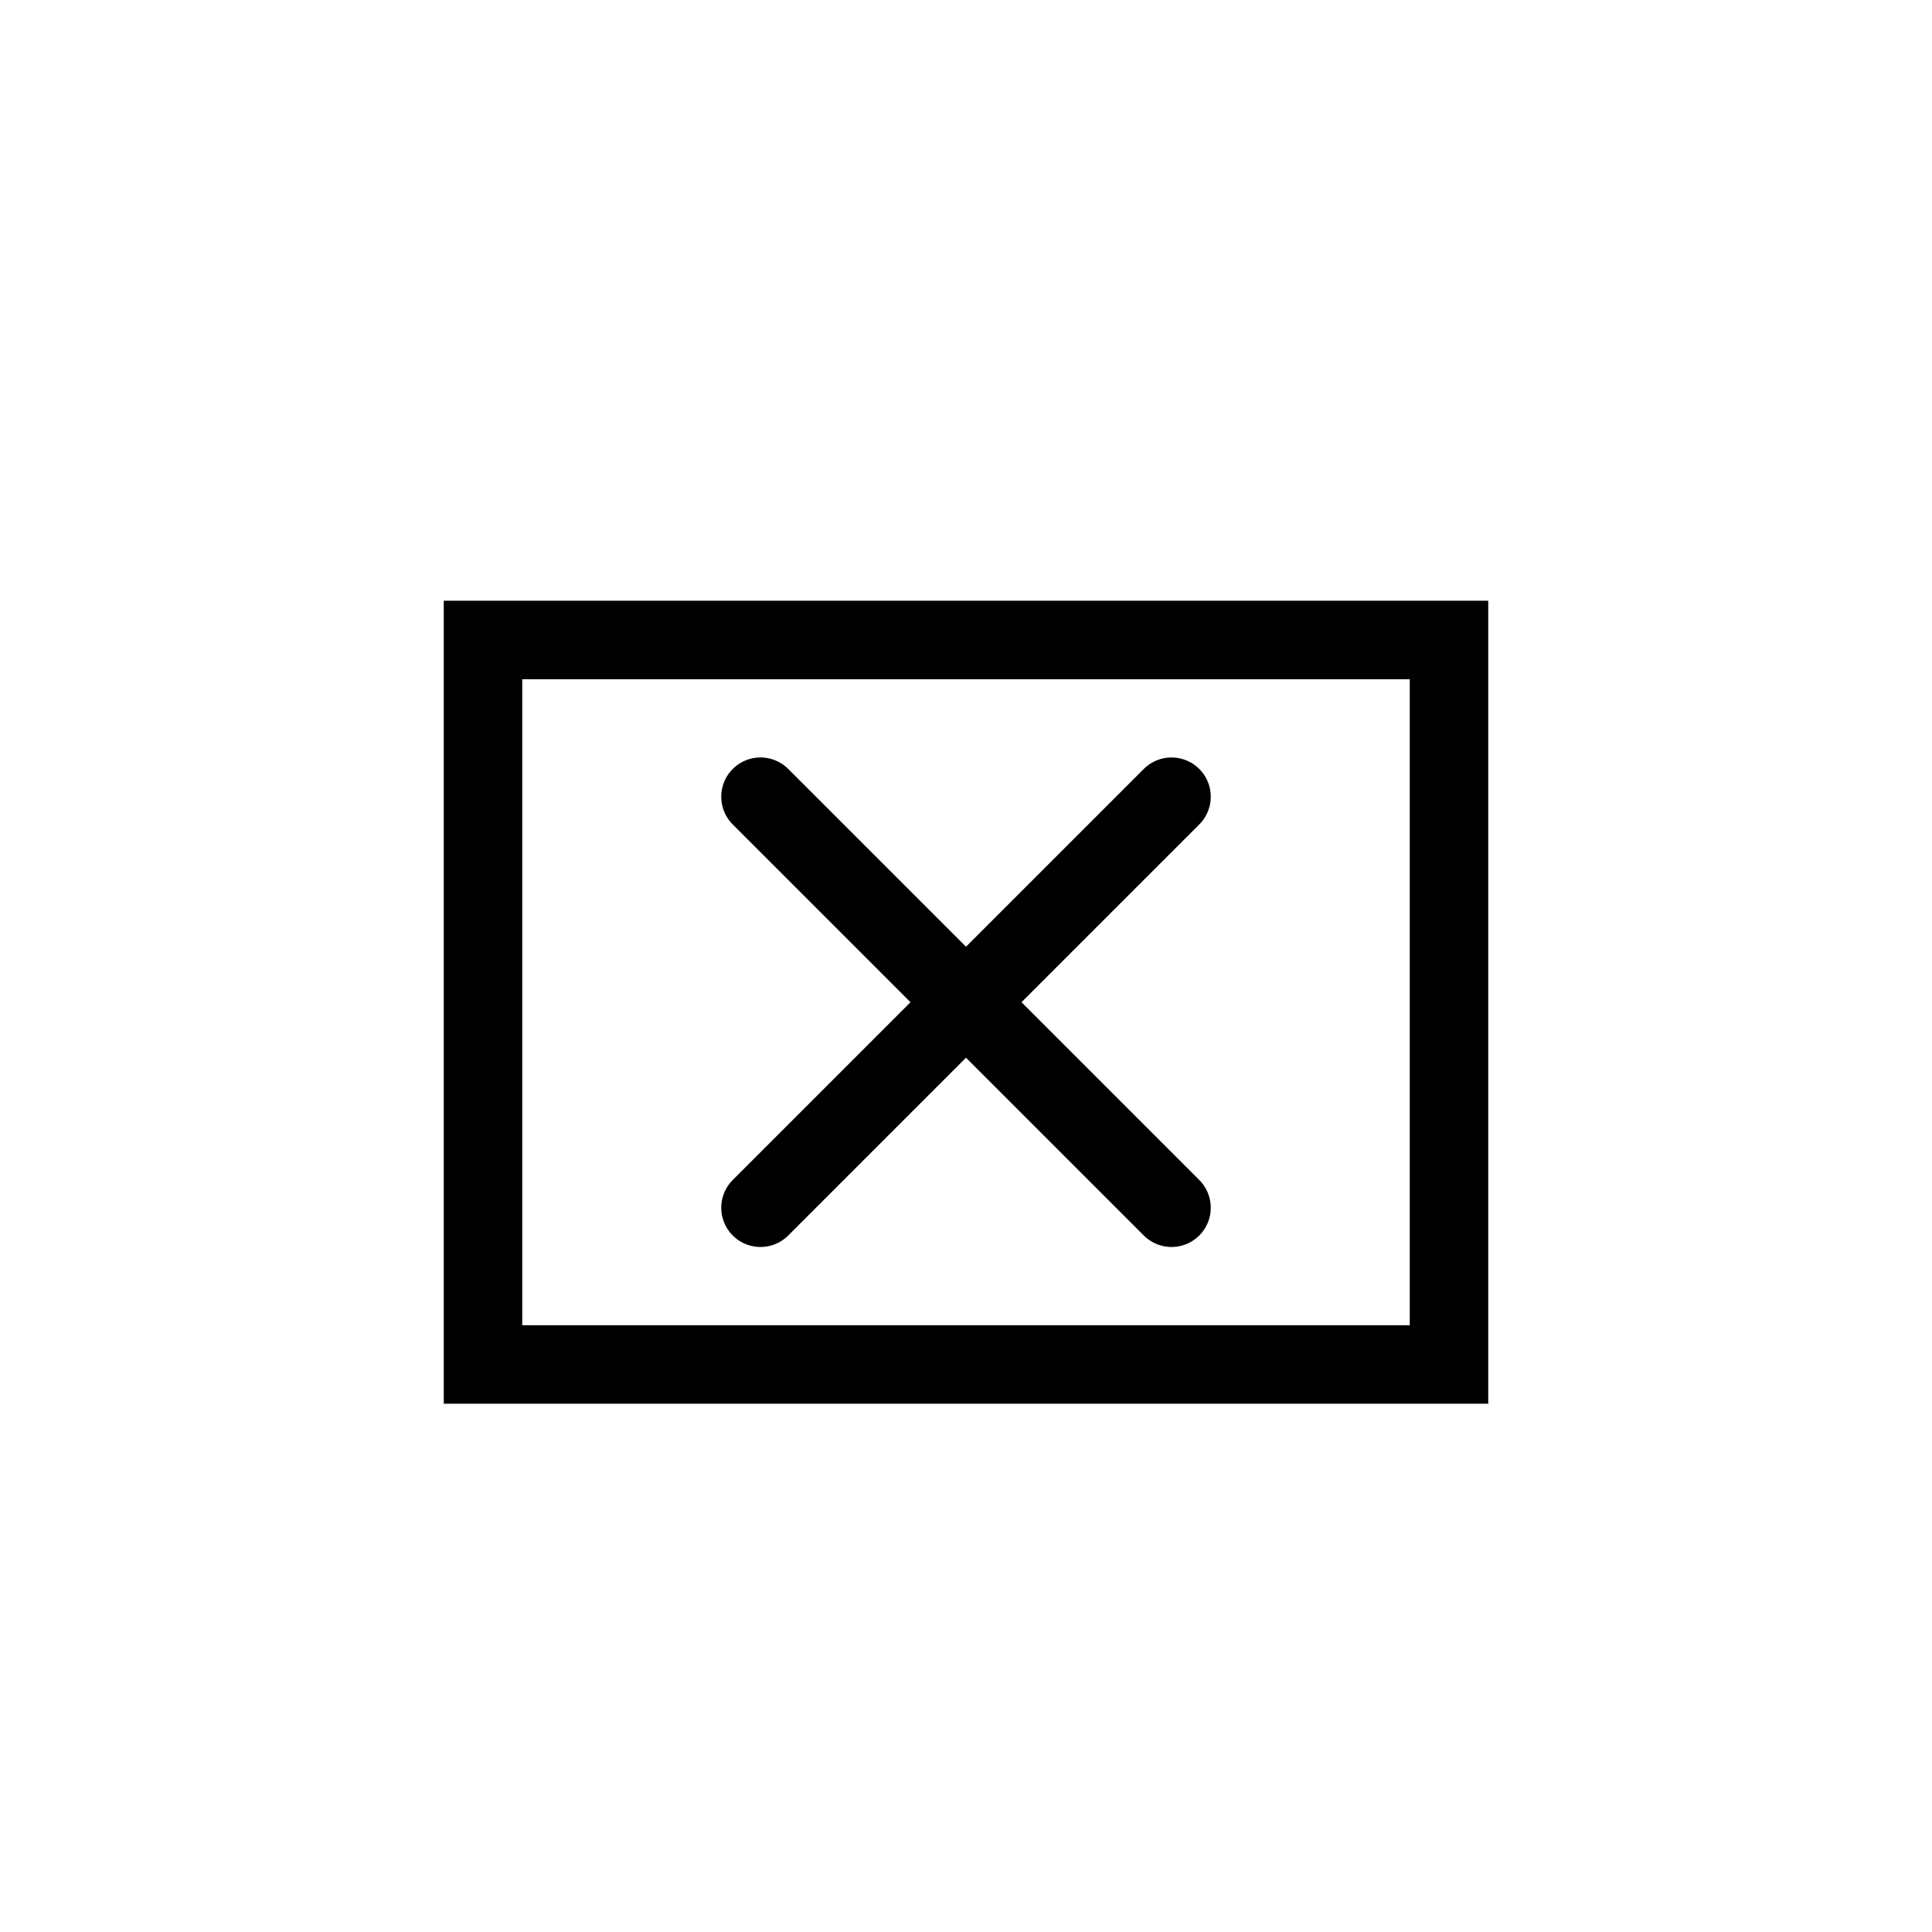
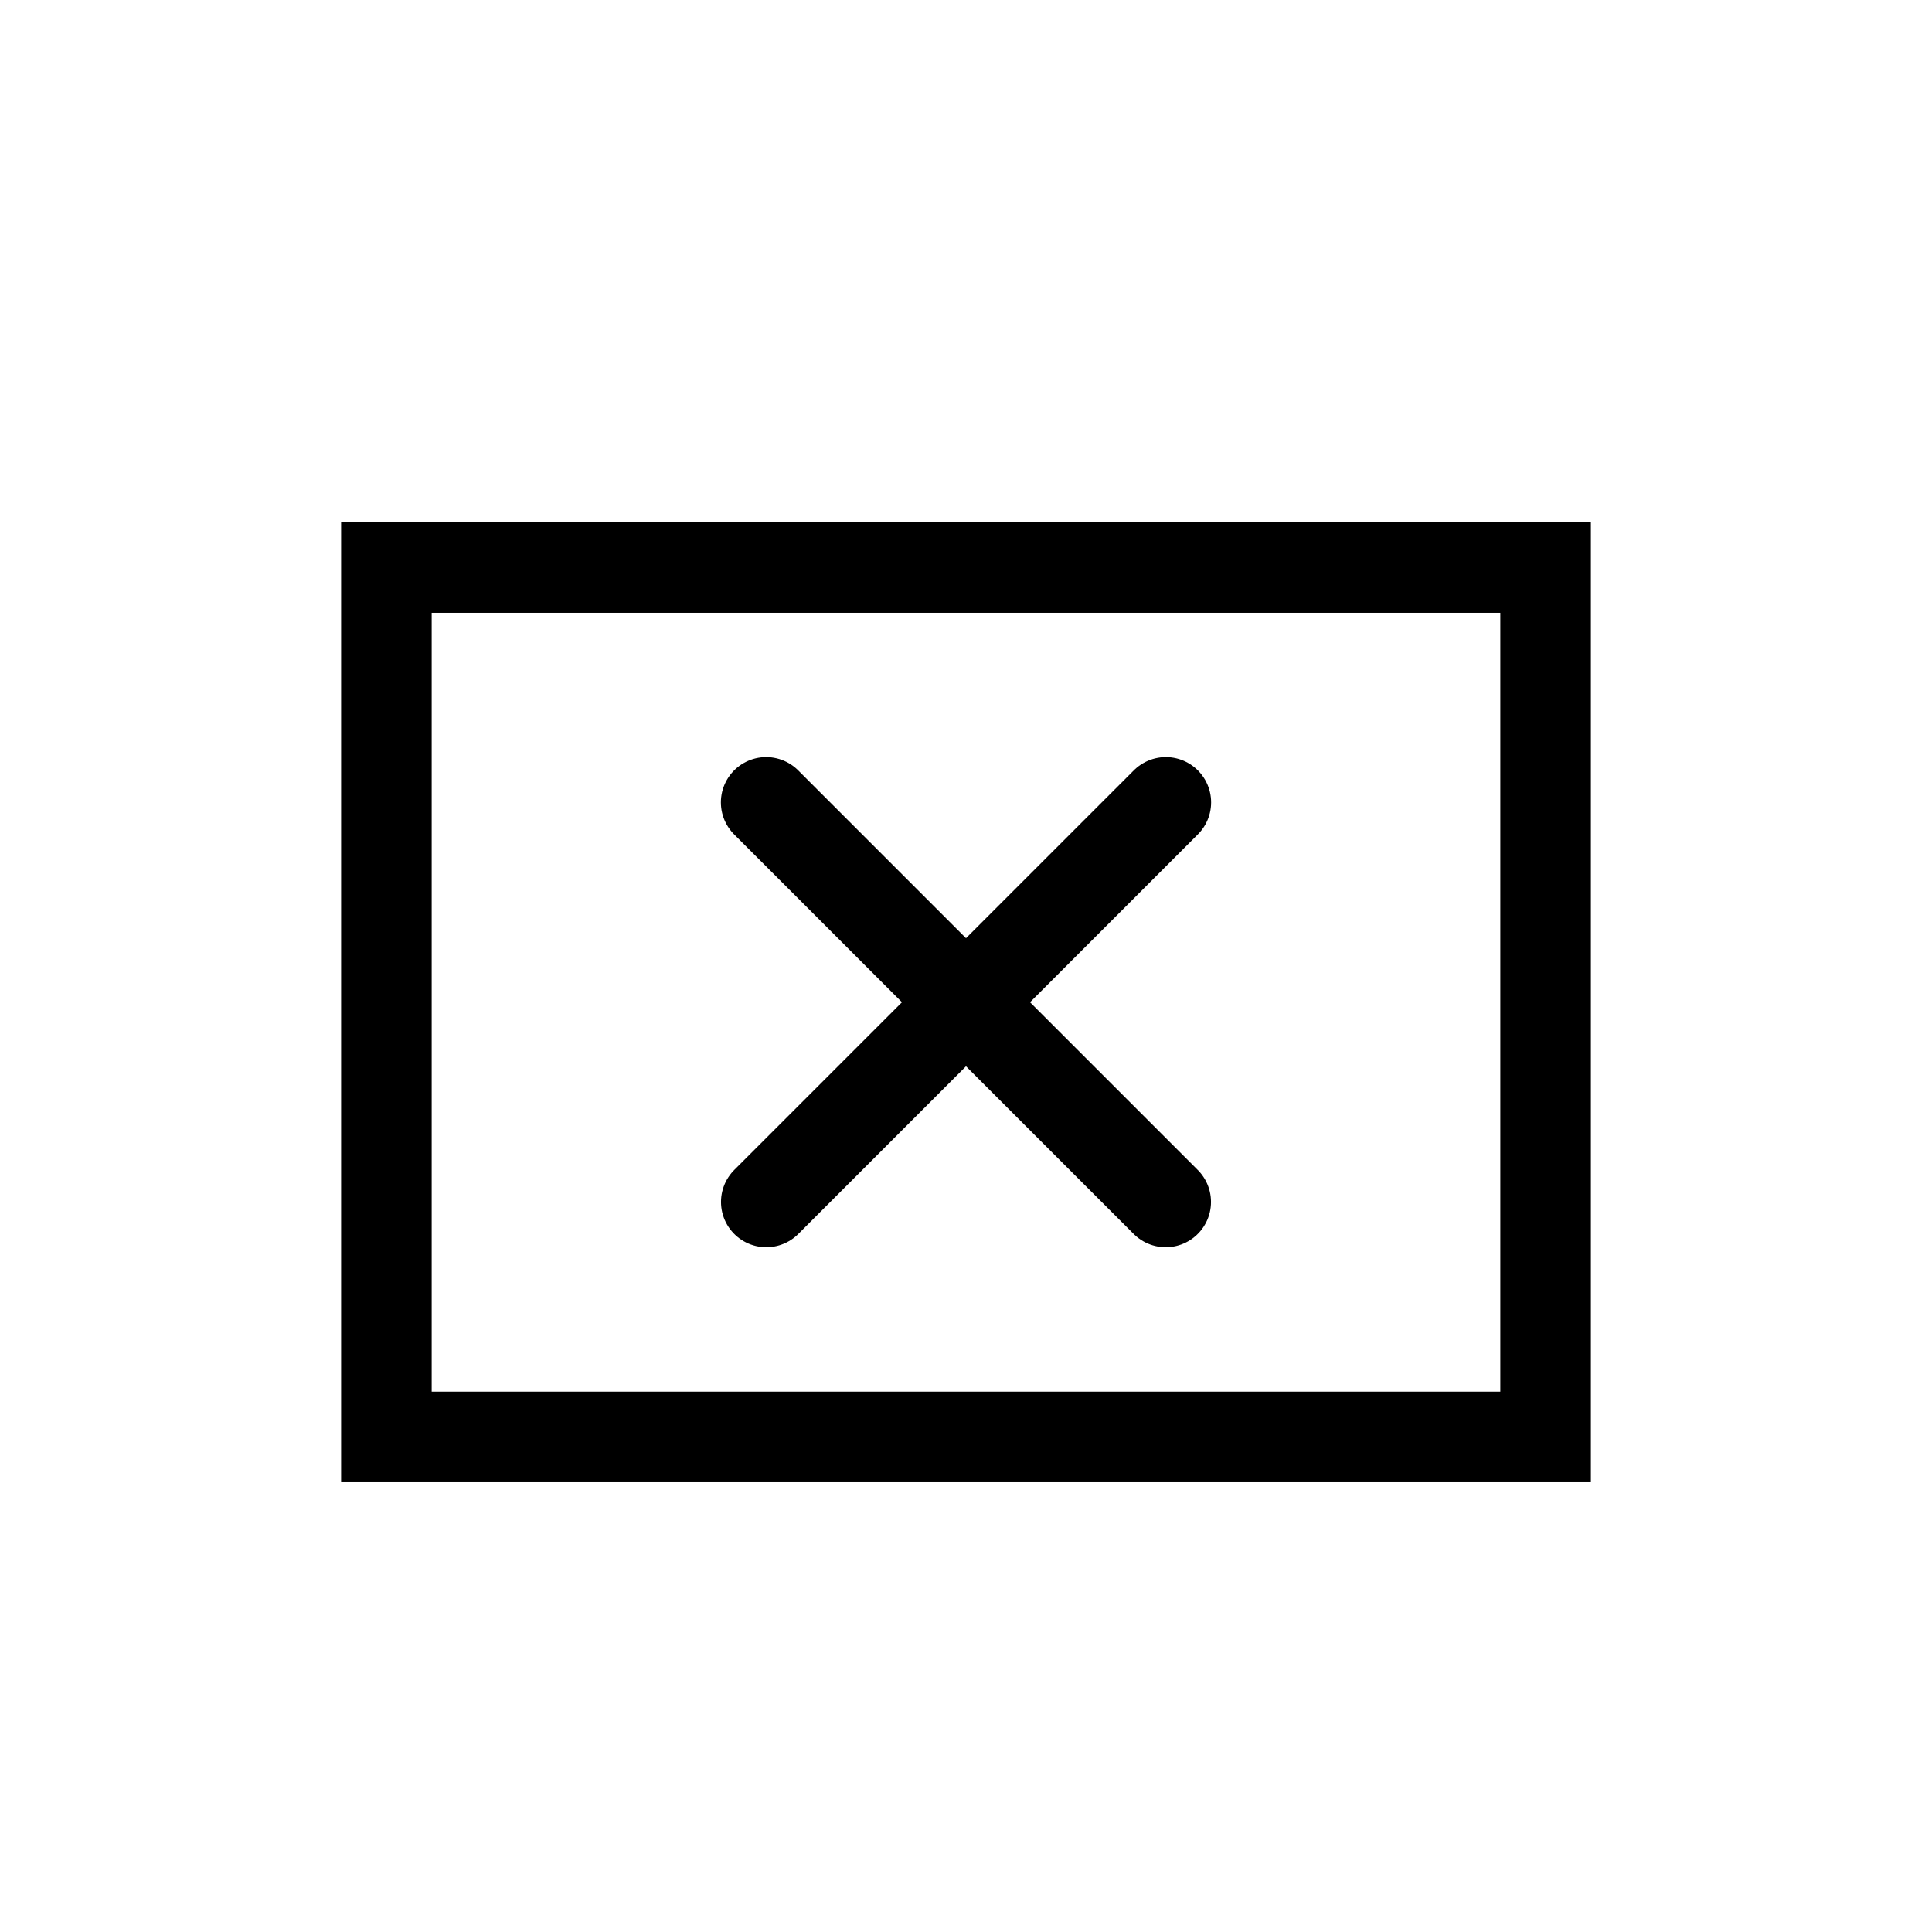
<svg xmlns="http://www.w3.org/2000/svg" id="svg2985" height="16" width="16" version="1.1">
-   <rect id="rect3760" style="color:#000000;stroke:#000;stroke-width:.65;fill:none" ry="0" height="6" width="8" y="5.3" x="4" />
-   <path id="path3764" style="stroke:#000;stroke-width:.65;stroke-linecap:round;fill:none" d="m6.298 10.002 3.404-3.404" />
-   <path id="path3772" style="stroke:#000;stroke-width:.65;stroke-linecap:round;fill:none" d="m9.702 10.002-3.404-3.404" />
+   <rect id="rect3760" style="color:#000000;stroke:#000;stroke-width:.75;fill:none" ry="0" height="7.2" width="9.6" y="4.7" x="3.2" />
+   <path id="path3764" style="stroke:#000;stroke-linecap:round;stroke-width:.75;fill:none" d="m6.346 9.954 3.309-3.309" />
+   <path id="path3772" style="stroke:#000;stroke-linecap:round;stroke-width:.75;fill:none" d="m9.654 9.954-3.309-3.309" />
</svg>
